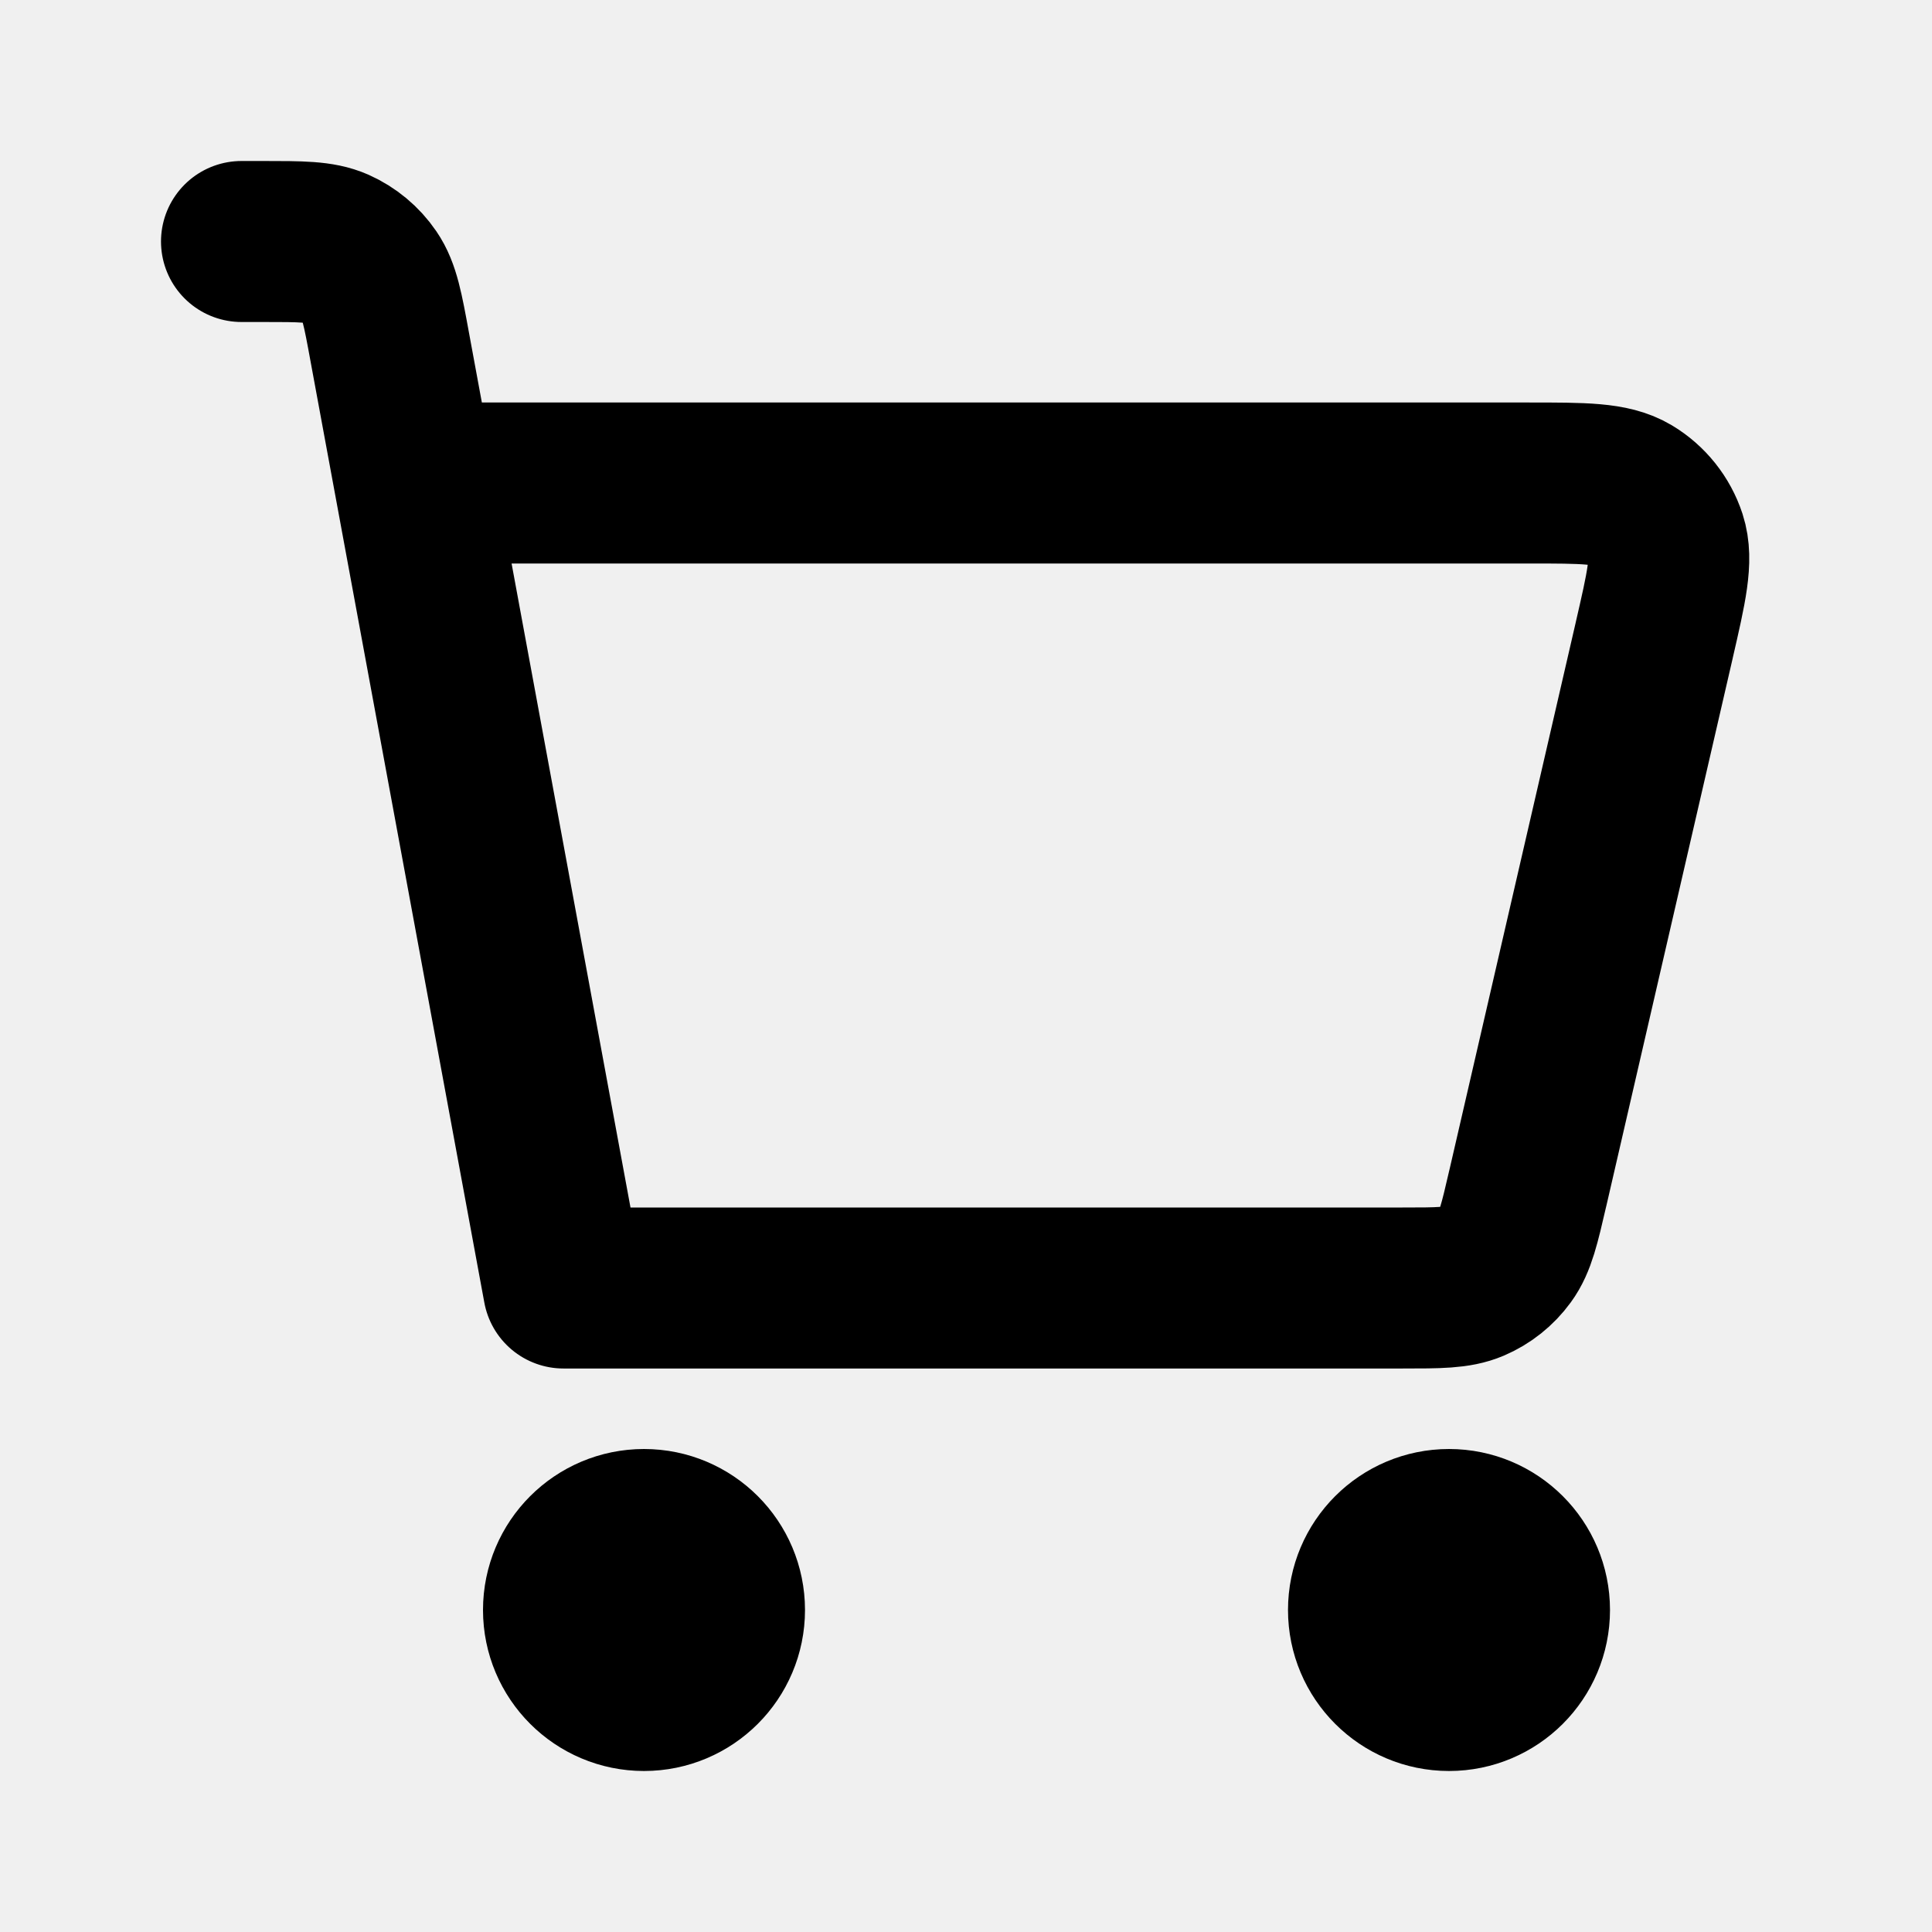
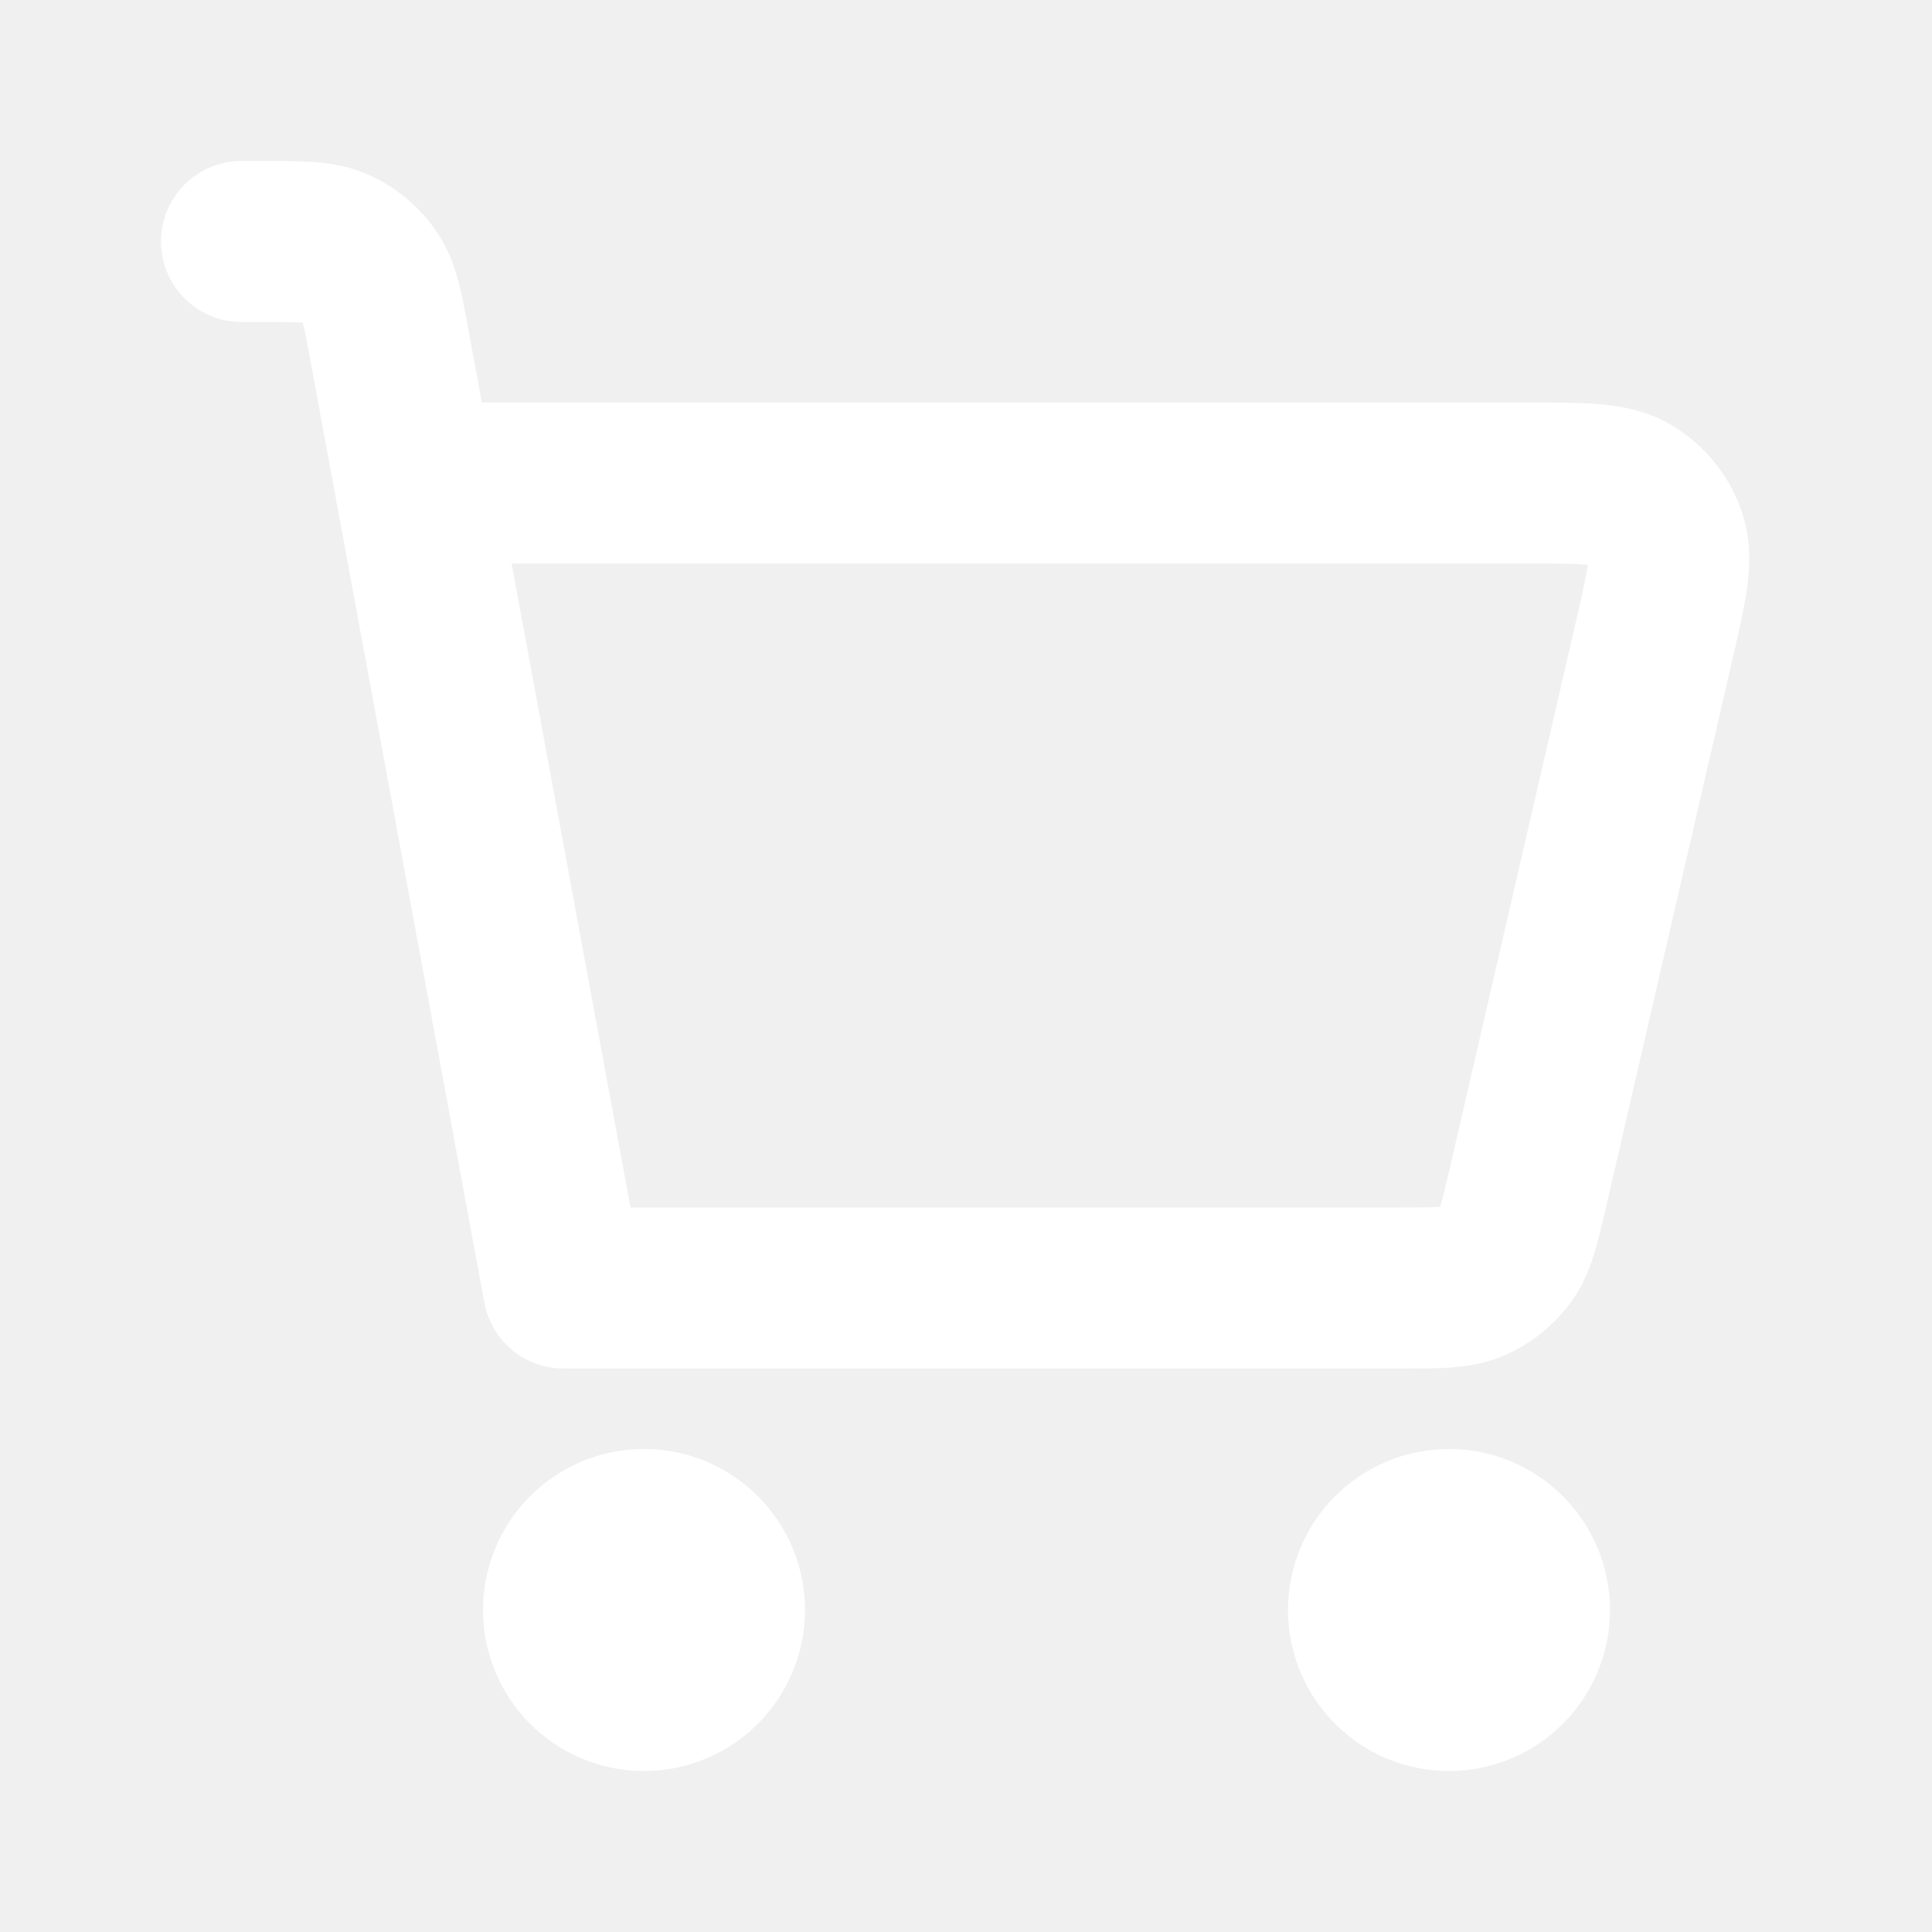
<svg xmlns="http://www.w3.org/2000/svg" width="800px" height="800px" viewBox="0 0 24 24" fill="none">
-   <g id="Interface / Shopping_Cart_02">
-     <path id="Vector" d="M3 3H3.268C3.742 3 3.979 3 4.173 3.085C4.343 3.161 4.489 3.282 4.594 3.436C4.713 3.61 4.756 3.843 4.841 4.307L7 16L17.422 16C17.875 16 18.102 16 18.29 15.92C18.456 15.849 18.599 15.735 18.705 15.589C18.825 15.424 18.876 15.204 18.978 14.763L18.979 14.76L20.548 7.96L20.548 7.959C20.702 7.29 20.78 6.955 20.695 6.692C20.62 6.462 20.463 6.266 20.256 6.142C20.018 6 19.676 6 18.989 6H5.5M18 21C17.448 21 17 20.552 17 20C17 19.448 17.448 19 18 19C18.552 19 19 19.448 19 20C19 20.552 18.552 21 18 21ZM8 21C7.448 21 7 20.552 7 20C7 19.448 7.448 19 8 19C8.552 19 9 19.448 9 20C9 20.552 8.552 21 8 21Z" stroke="#000000" stroke-width="2" stroke-linecap="round" stroke-linejoin="round" />
+   <g id="SVGRepo_bgCarrier" stroke-width="0" />
+   <g id="SVGRepo_tracerCarrier" stroke-linecap="round" stroke-linejoin="round" />
+   <g id="SVGRepo_iconCarrier">
+     <g id="Interface / Shopping_Cart_02">
+       <path id="Vector" d="M3 3H3.268C3.742 3 3.979 3 4.173 3.085C4.343 3.161 4.489 3.282 4.594 3.436C4.713 3.61 4.756 3.843 4.841 4.307L7 16L17.422 16C17.875 16 18.102 16 18.29 15.92C18.456 15.849 18.599 15.735 18.705 15.589C18.825 15.424 18.876 15.204 18.978 14.763L18.979 14.76L20.548 7.96L20.548 7.959C20.702 7.29 20.78 6.955 20.695 6.692C20.62 6.462 20.463 6.266 20.256 6.142C20.018 6 19.676 6 18.989 6H5.5M18 21C17.448 21 17 20.552 17 20C17 19.448 17.448 19 18 19C18.552 19 19 19.448 19 20C19 20.552 18.552 21 18 21ZM8 21C7.448 21 7 20.552 7 20C7 19.448 7.448 19 8 19C8.552 19 9 19.448 9 20C9 20.552 8.552 21 8 21Z" stroke="#ffffff" stroke-width="2" stroke-linecap="round" stroke-linejoin="round" />
+     </g>
  </g>
</svg>
